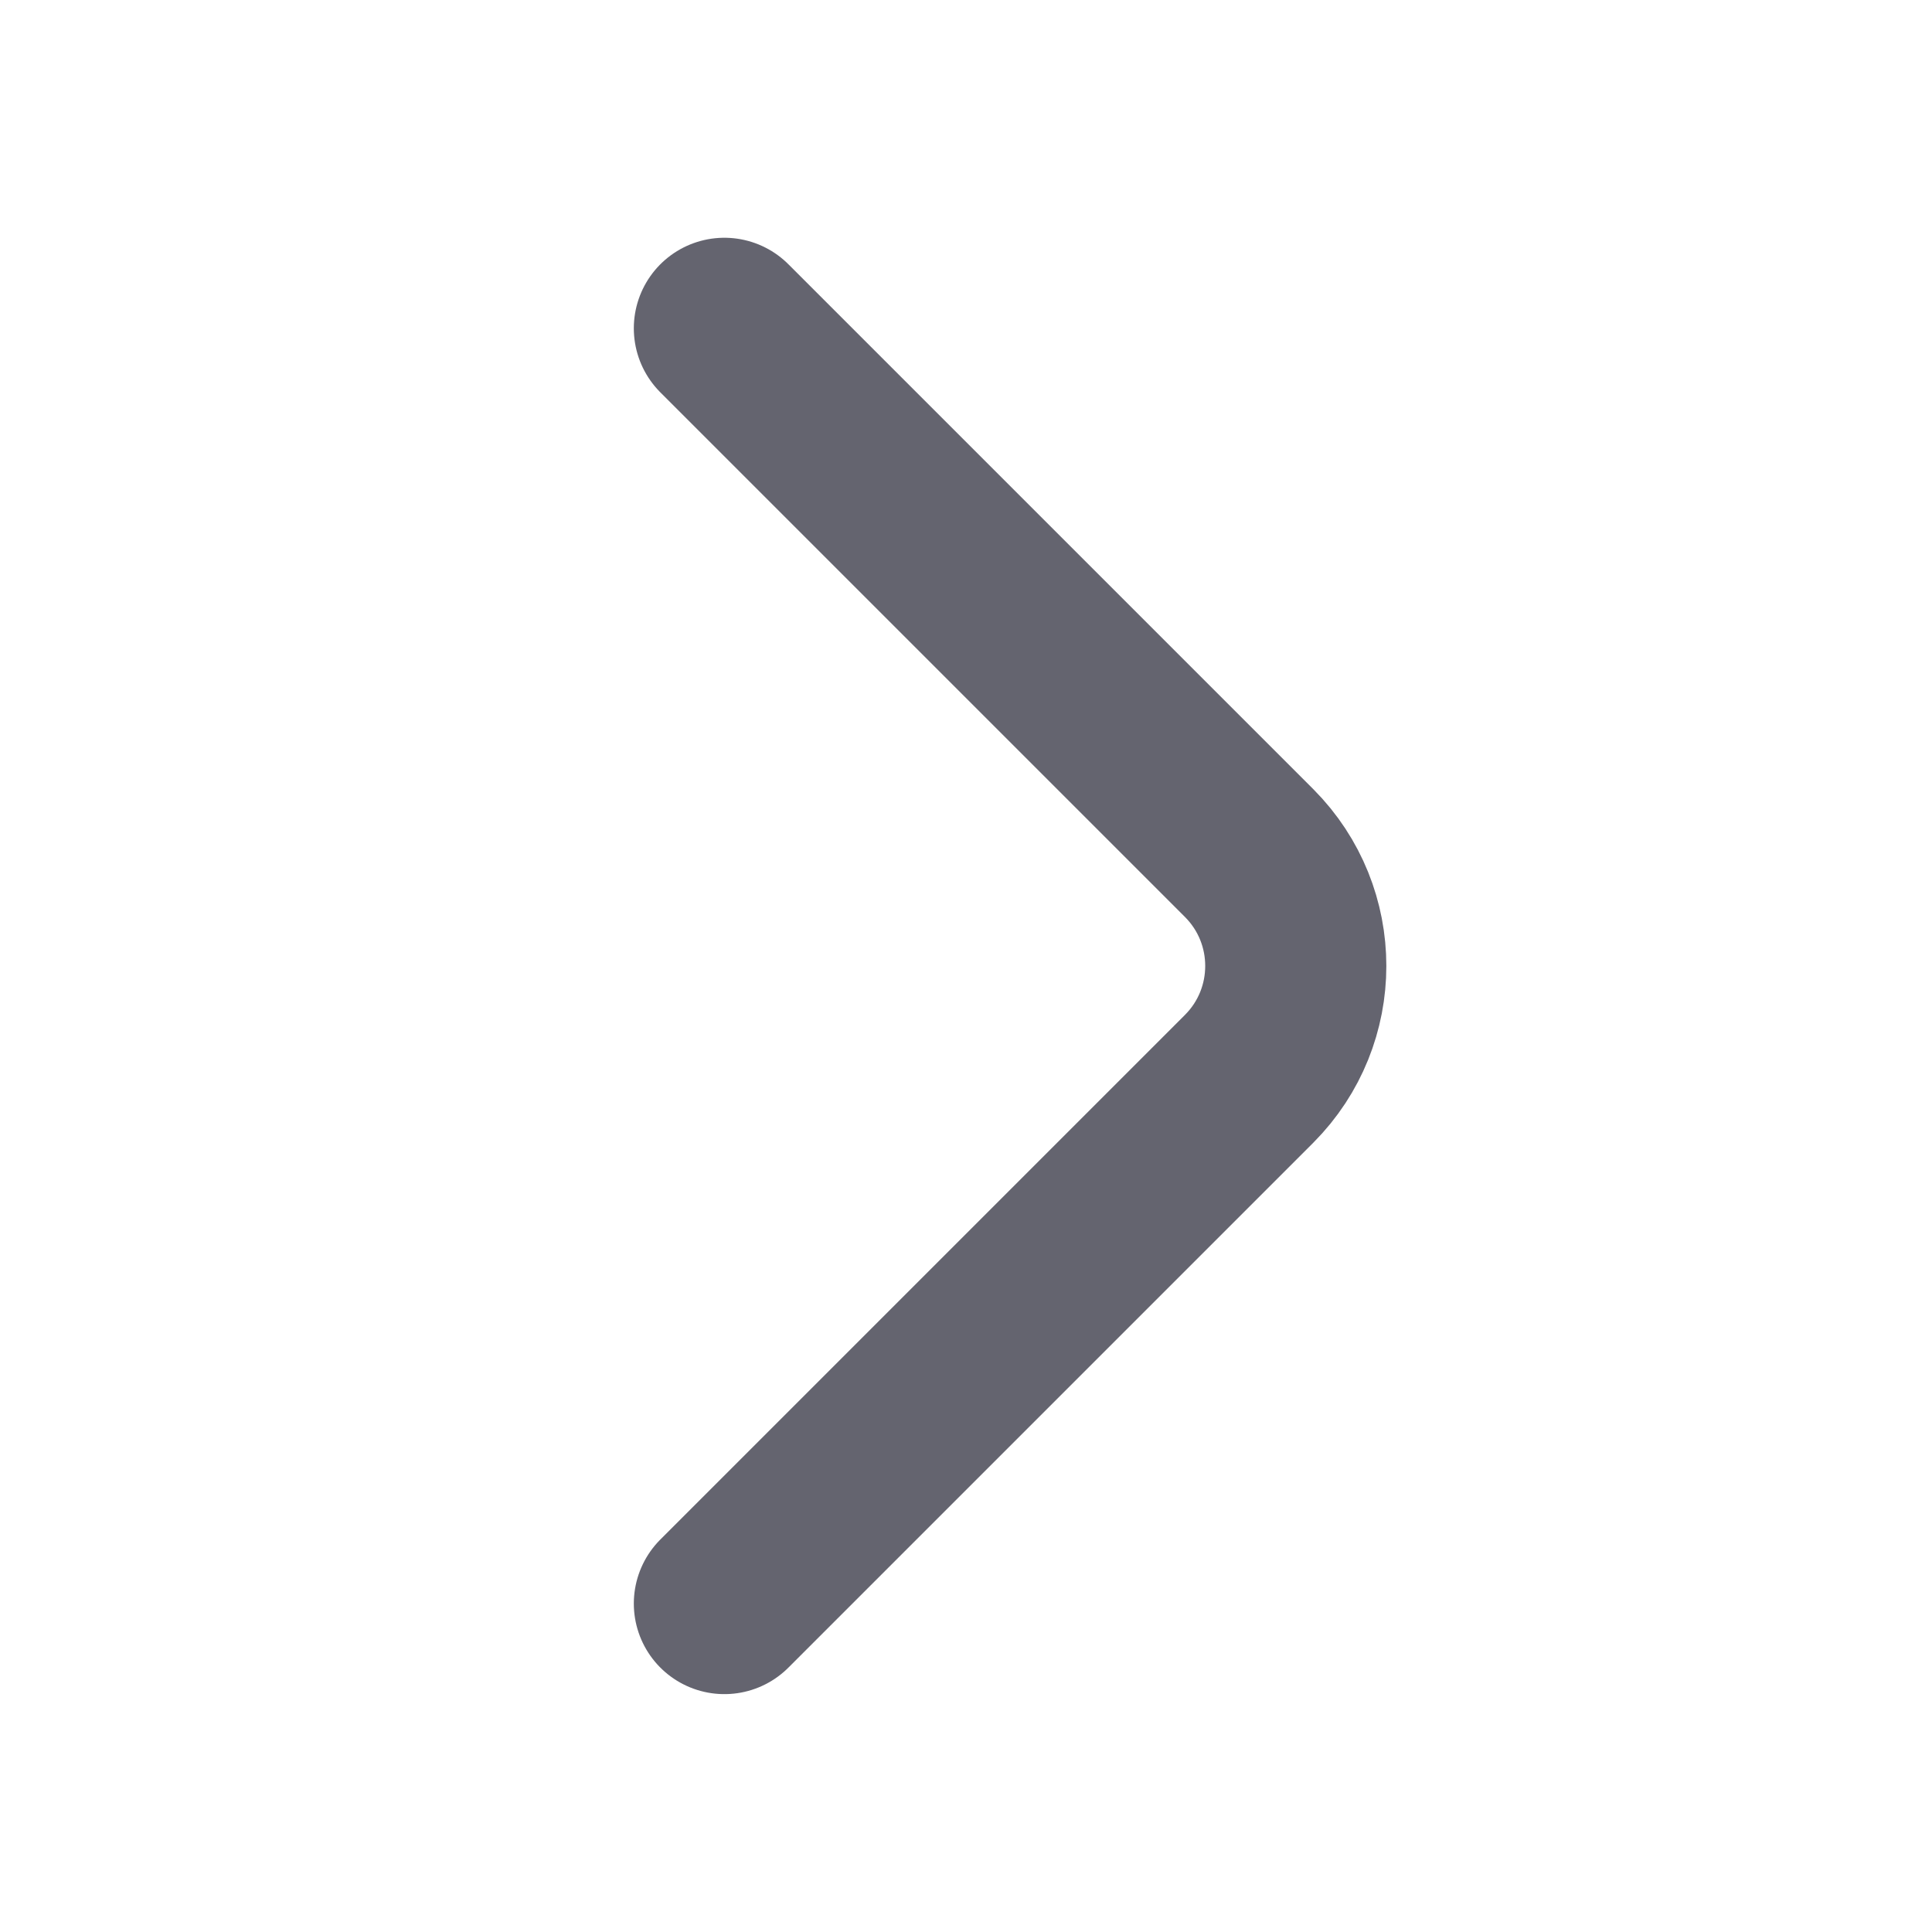
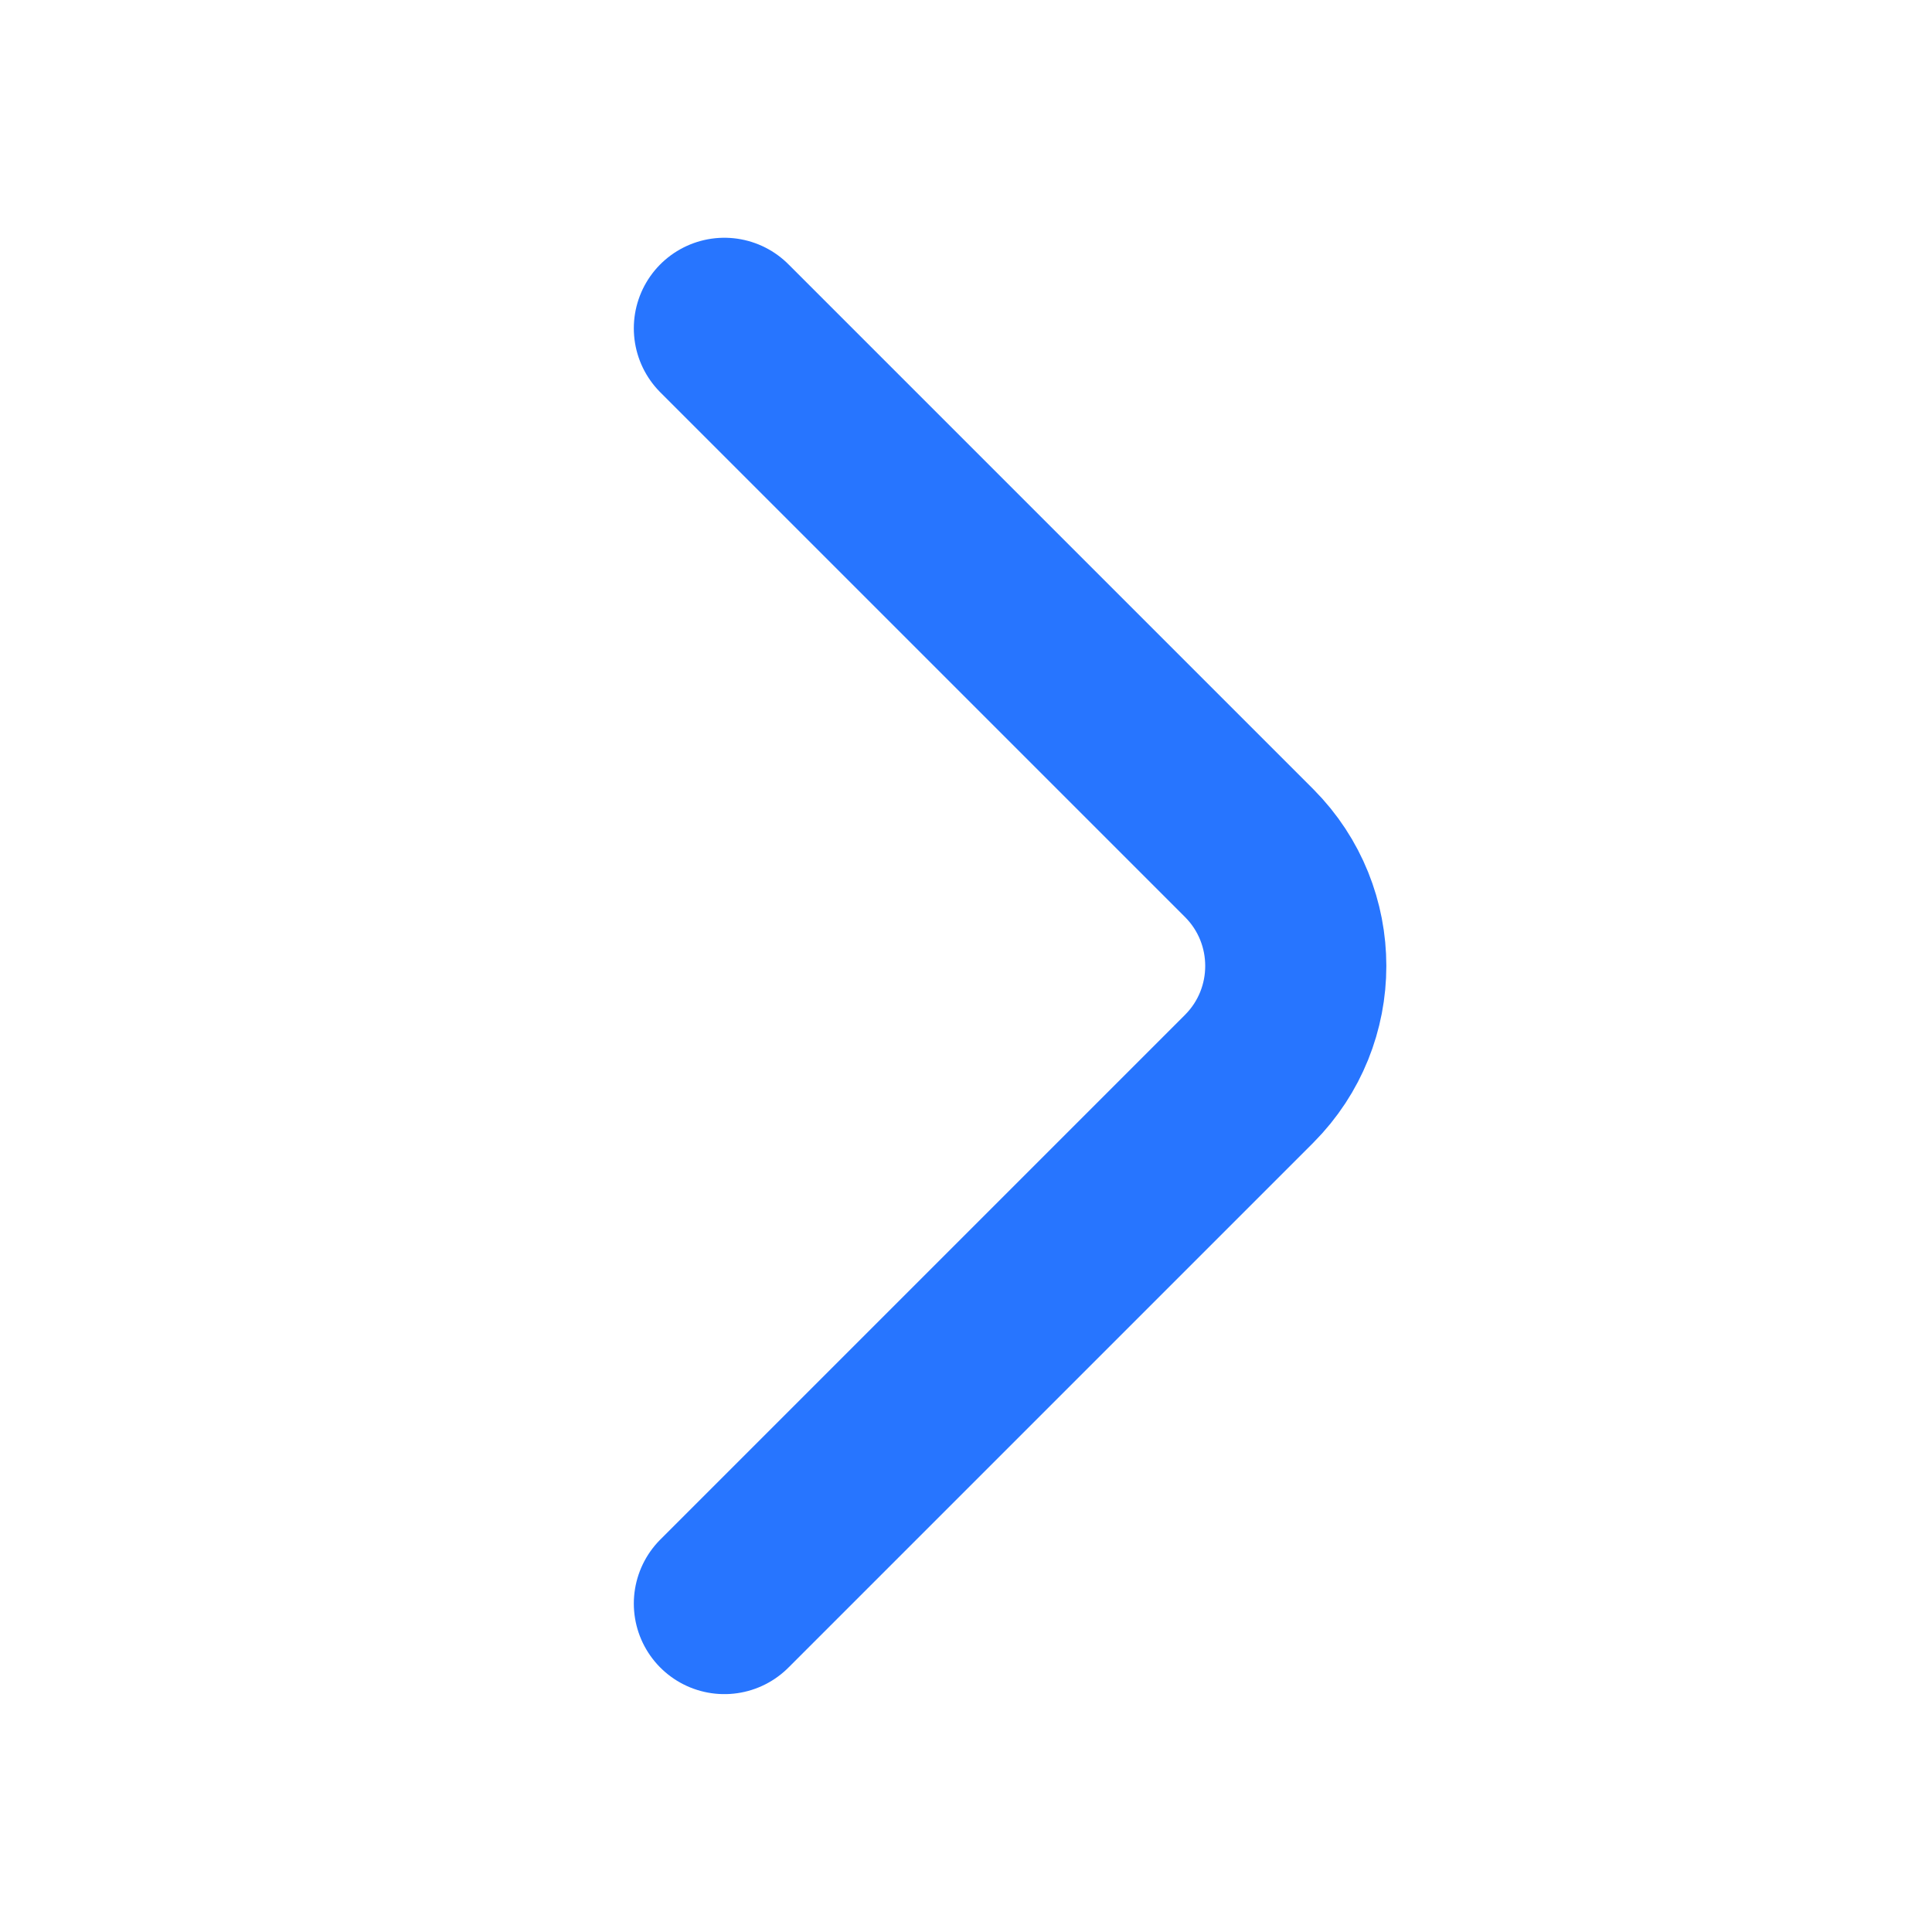
<svg xmlns="http://www.w3.org/2000/svg" width="16" height="16" viewBox="0 0 16 16">
  <path style="fill:none" d="M0 0h16v16H0z" />
-   <path d="m253.268 54.28 4.347-4.347a1.324 1.324 0 0 0 0-1.867l-4.347-4.347" transform="translate(-247.269 -41)" style="stroke:#64646f;stroke-linecap:round;stroke-linejoin:round;stroke-miterlimit:10;stroke-width:1.5px;fill:none" />
+   <path d="m253.268 54.28 4.347-4.347a1.324 1.324 0 0 0 0-1.867l-4.347-4.347" transform="translate(-247.269 -41)" style="stroke:#2775ff;stroke-linecap:round;stroke-linejoin:round;stroke-miterlimit:10;stroke-width:1.5px;fill:none" />
</svg>
